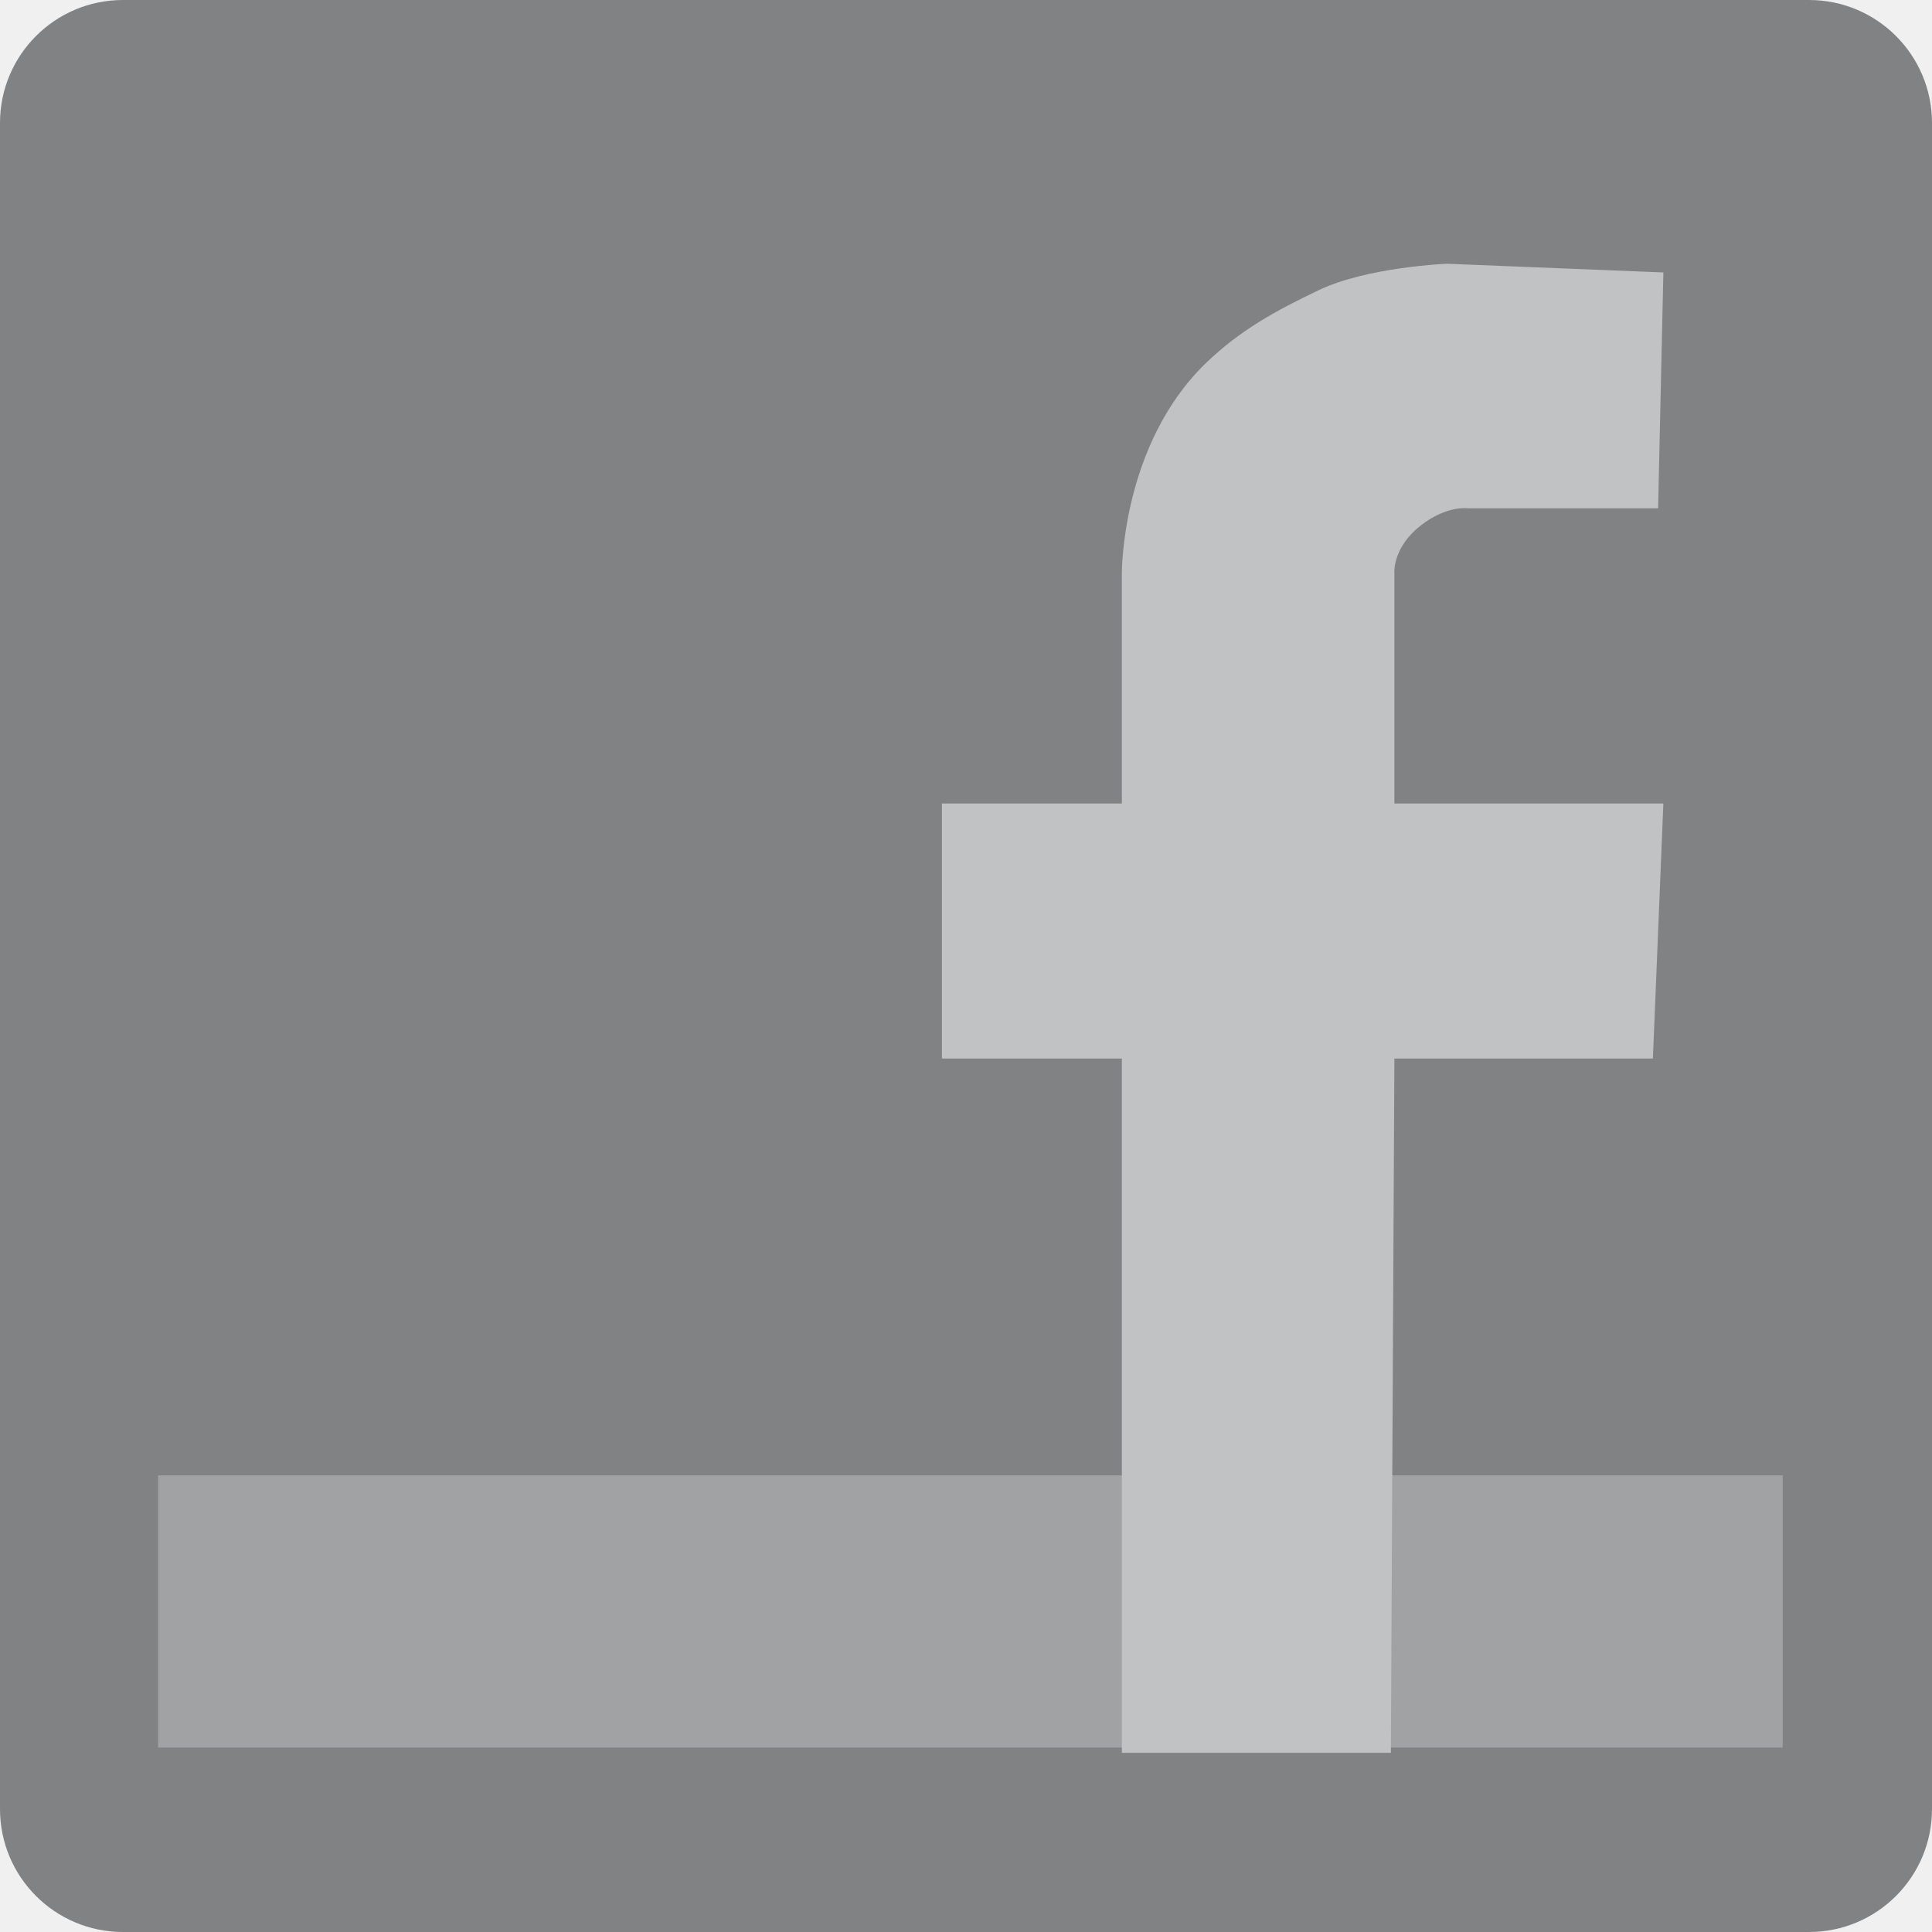
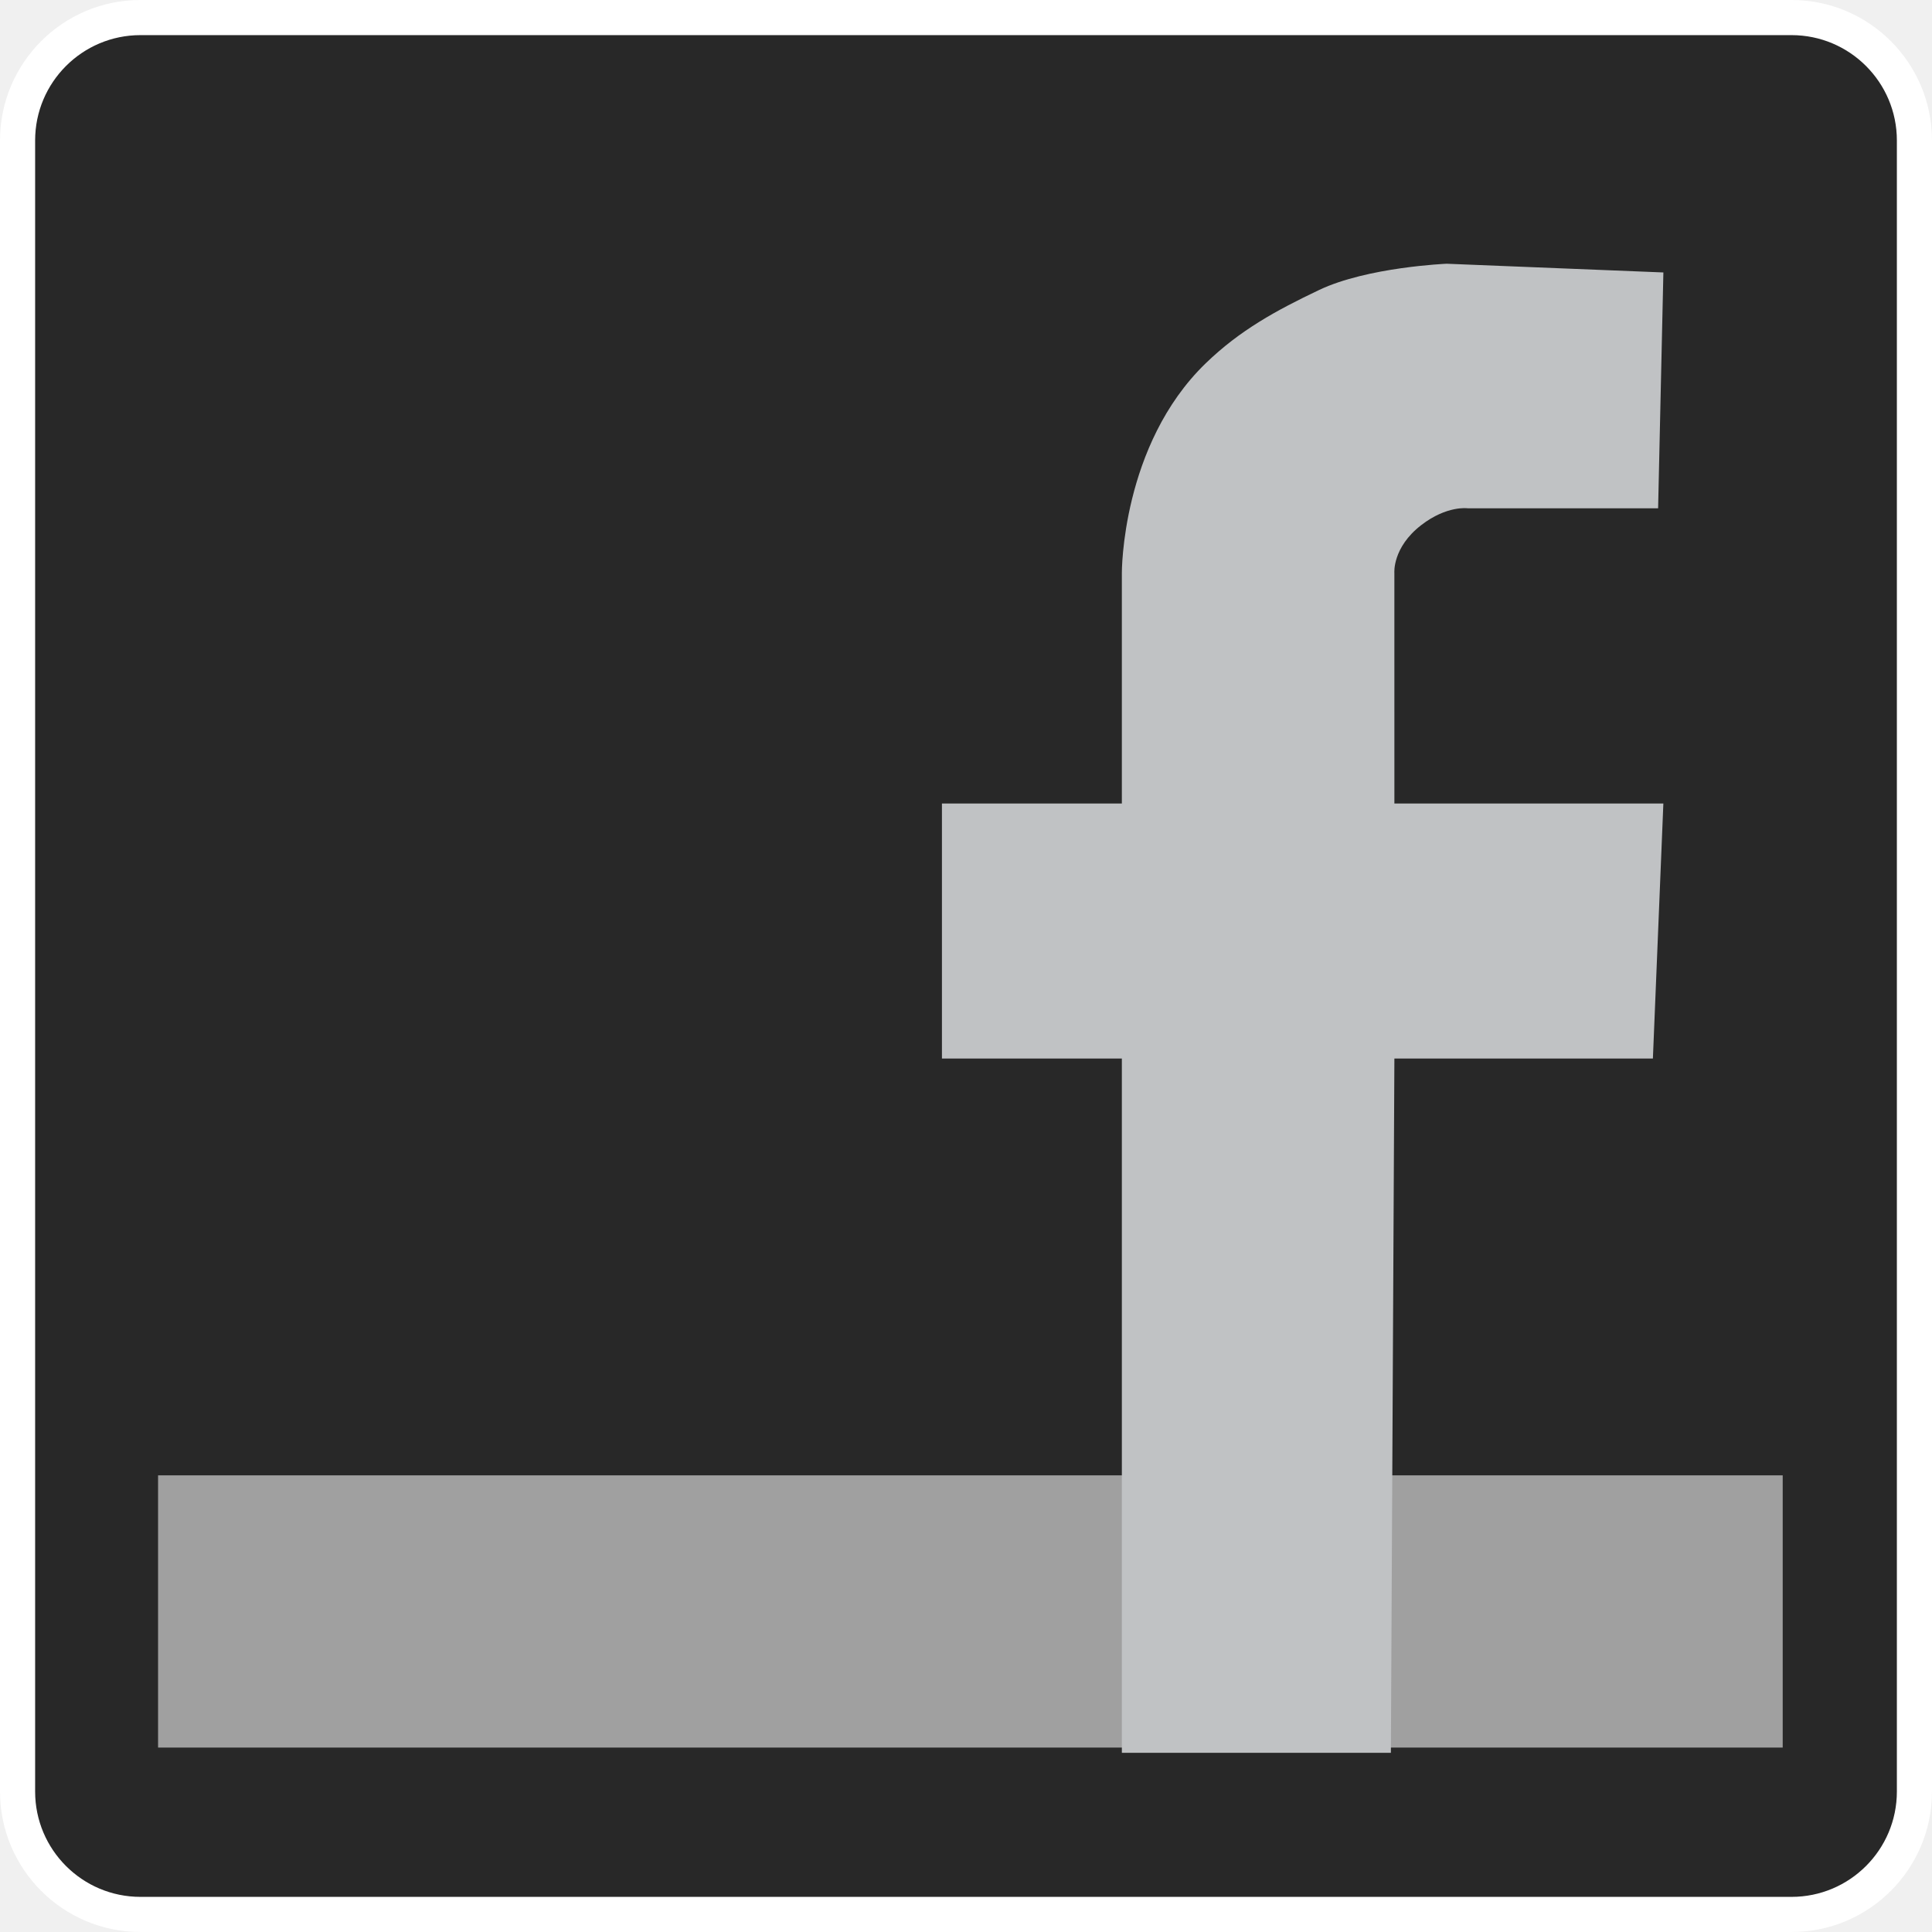
<svg xmlns="http://www.w3.org/2000/svg" enable-background="new 0 0 55.125 55" height="55px" id="Layer_1" version="1.1" viewBox="0 0 55 55" width="55px" x="0px" xml:space="preserve" y="0px">
-   <rect width="55" height="55" ry="3.5" x="0" y="0" style="fill:#808284;fill-opacity:1;fill-rule:nonzero;stroke:none" />
-   <rect width="46.25" height="7.75" ry="0" x="4.5" y="42" style="fill:#A0A2A4;fill-opacity:1;fill-rule:nonzero;stroke:none" />
+   <rect width="54" height="54" ry="3.5" x="0.5" y="0.5" style="fill:#282828;fill-opacity:1;fill-rule:nonzero;stroke:#FFFFFF;stroke-width:1.0;stroke-opacity:1" />
+   <rect width="46.25" height="7.75" ry="0" x="4.5" y="42" style="fill:#A0A0A0;fill-opacity:1;fill-rule:nonzero;stroke:none" />
  <path d="m 31.937,49.899 -9.4e-5,-19.765 -5.122,3.22e-4 0,-7.26 5.122,0 0,-6.565 c 0,0 -0.017,-3.641 2.387,-5.967 C 35.296,9.401 36.333,8.835 37.555,8.254 38.929,7.601 41.186,7.508 41.186,7.508 l 6.167,0.248 -0.15,6.714 -5.42,0 c 0,0 -0.592,-0.087 -1.325,0.48 -0.825,0.638 -0.763,1.36 -0.763,1.36 l 4.07e-4,6.564 7.657,3.15e-4 -0.298,7.26 -7.359,0 -0.1,19.765 z" style="fill:#C0C2C4;fill-opacity:1;stroke:none" />
</svg>
